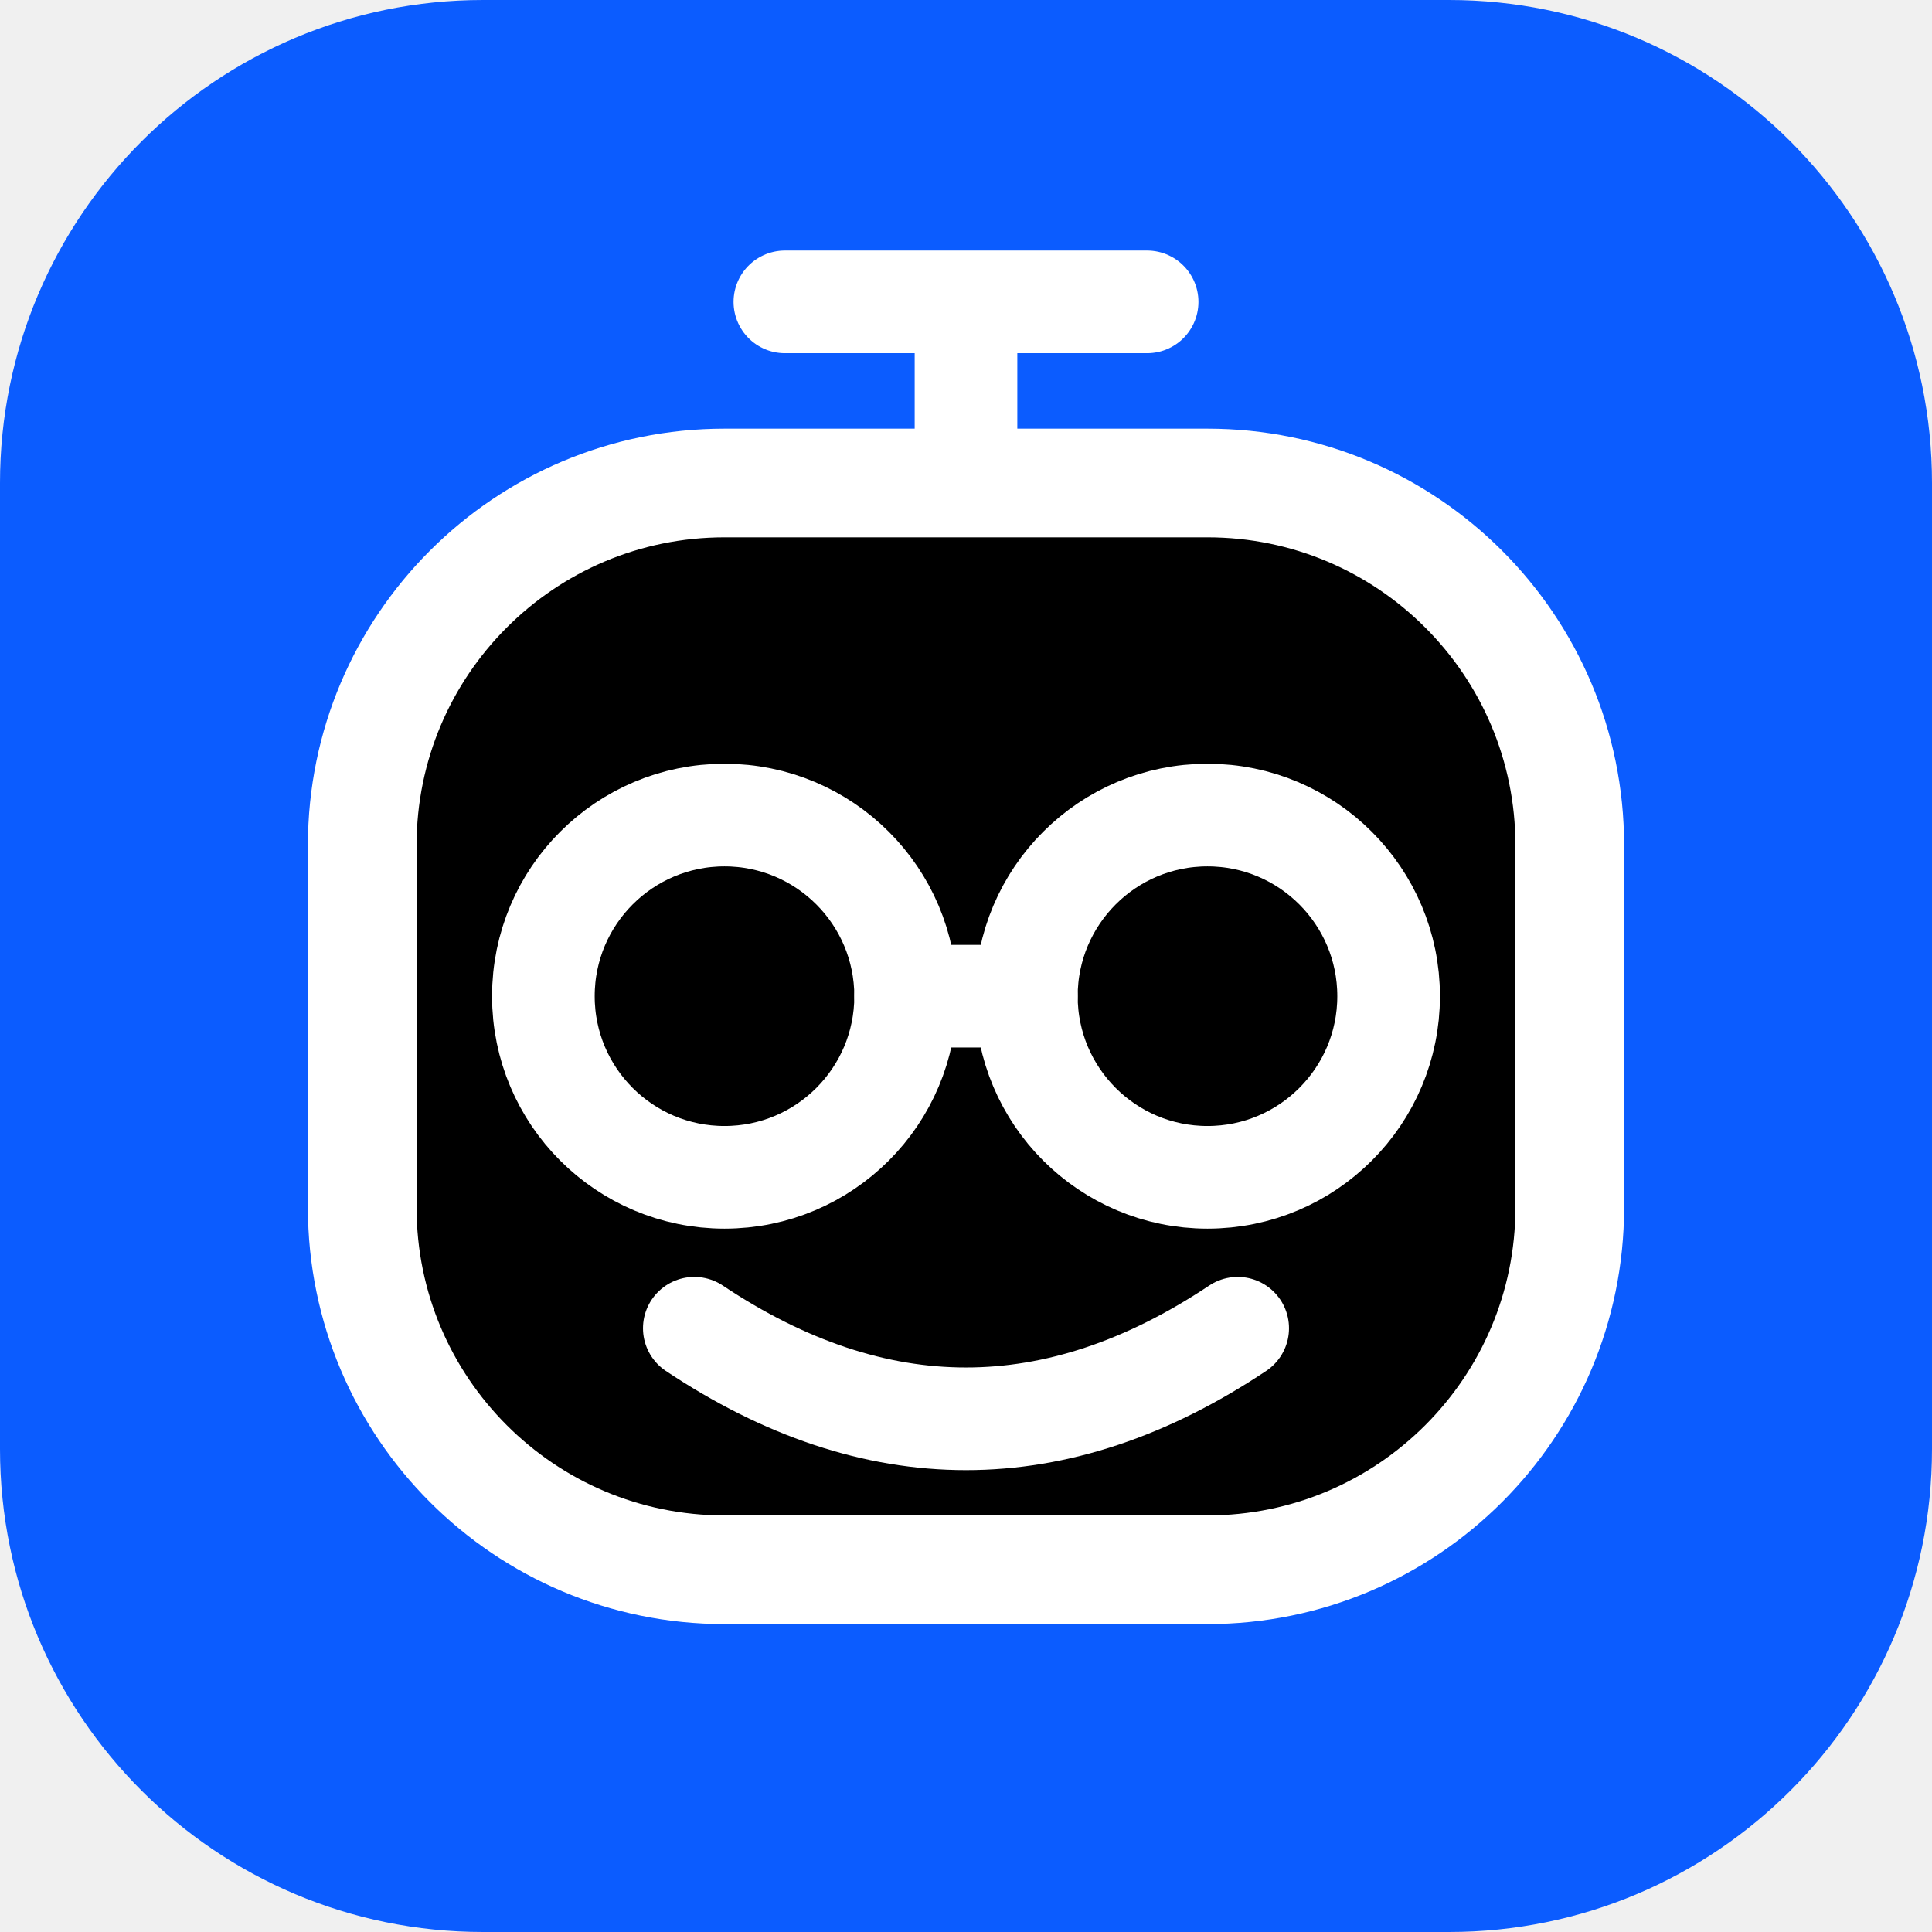
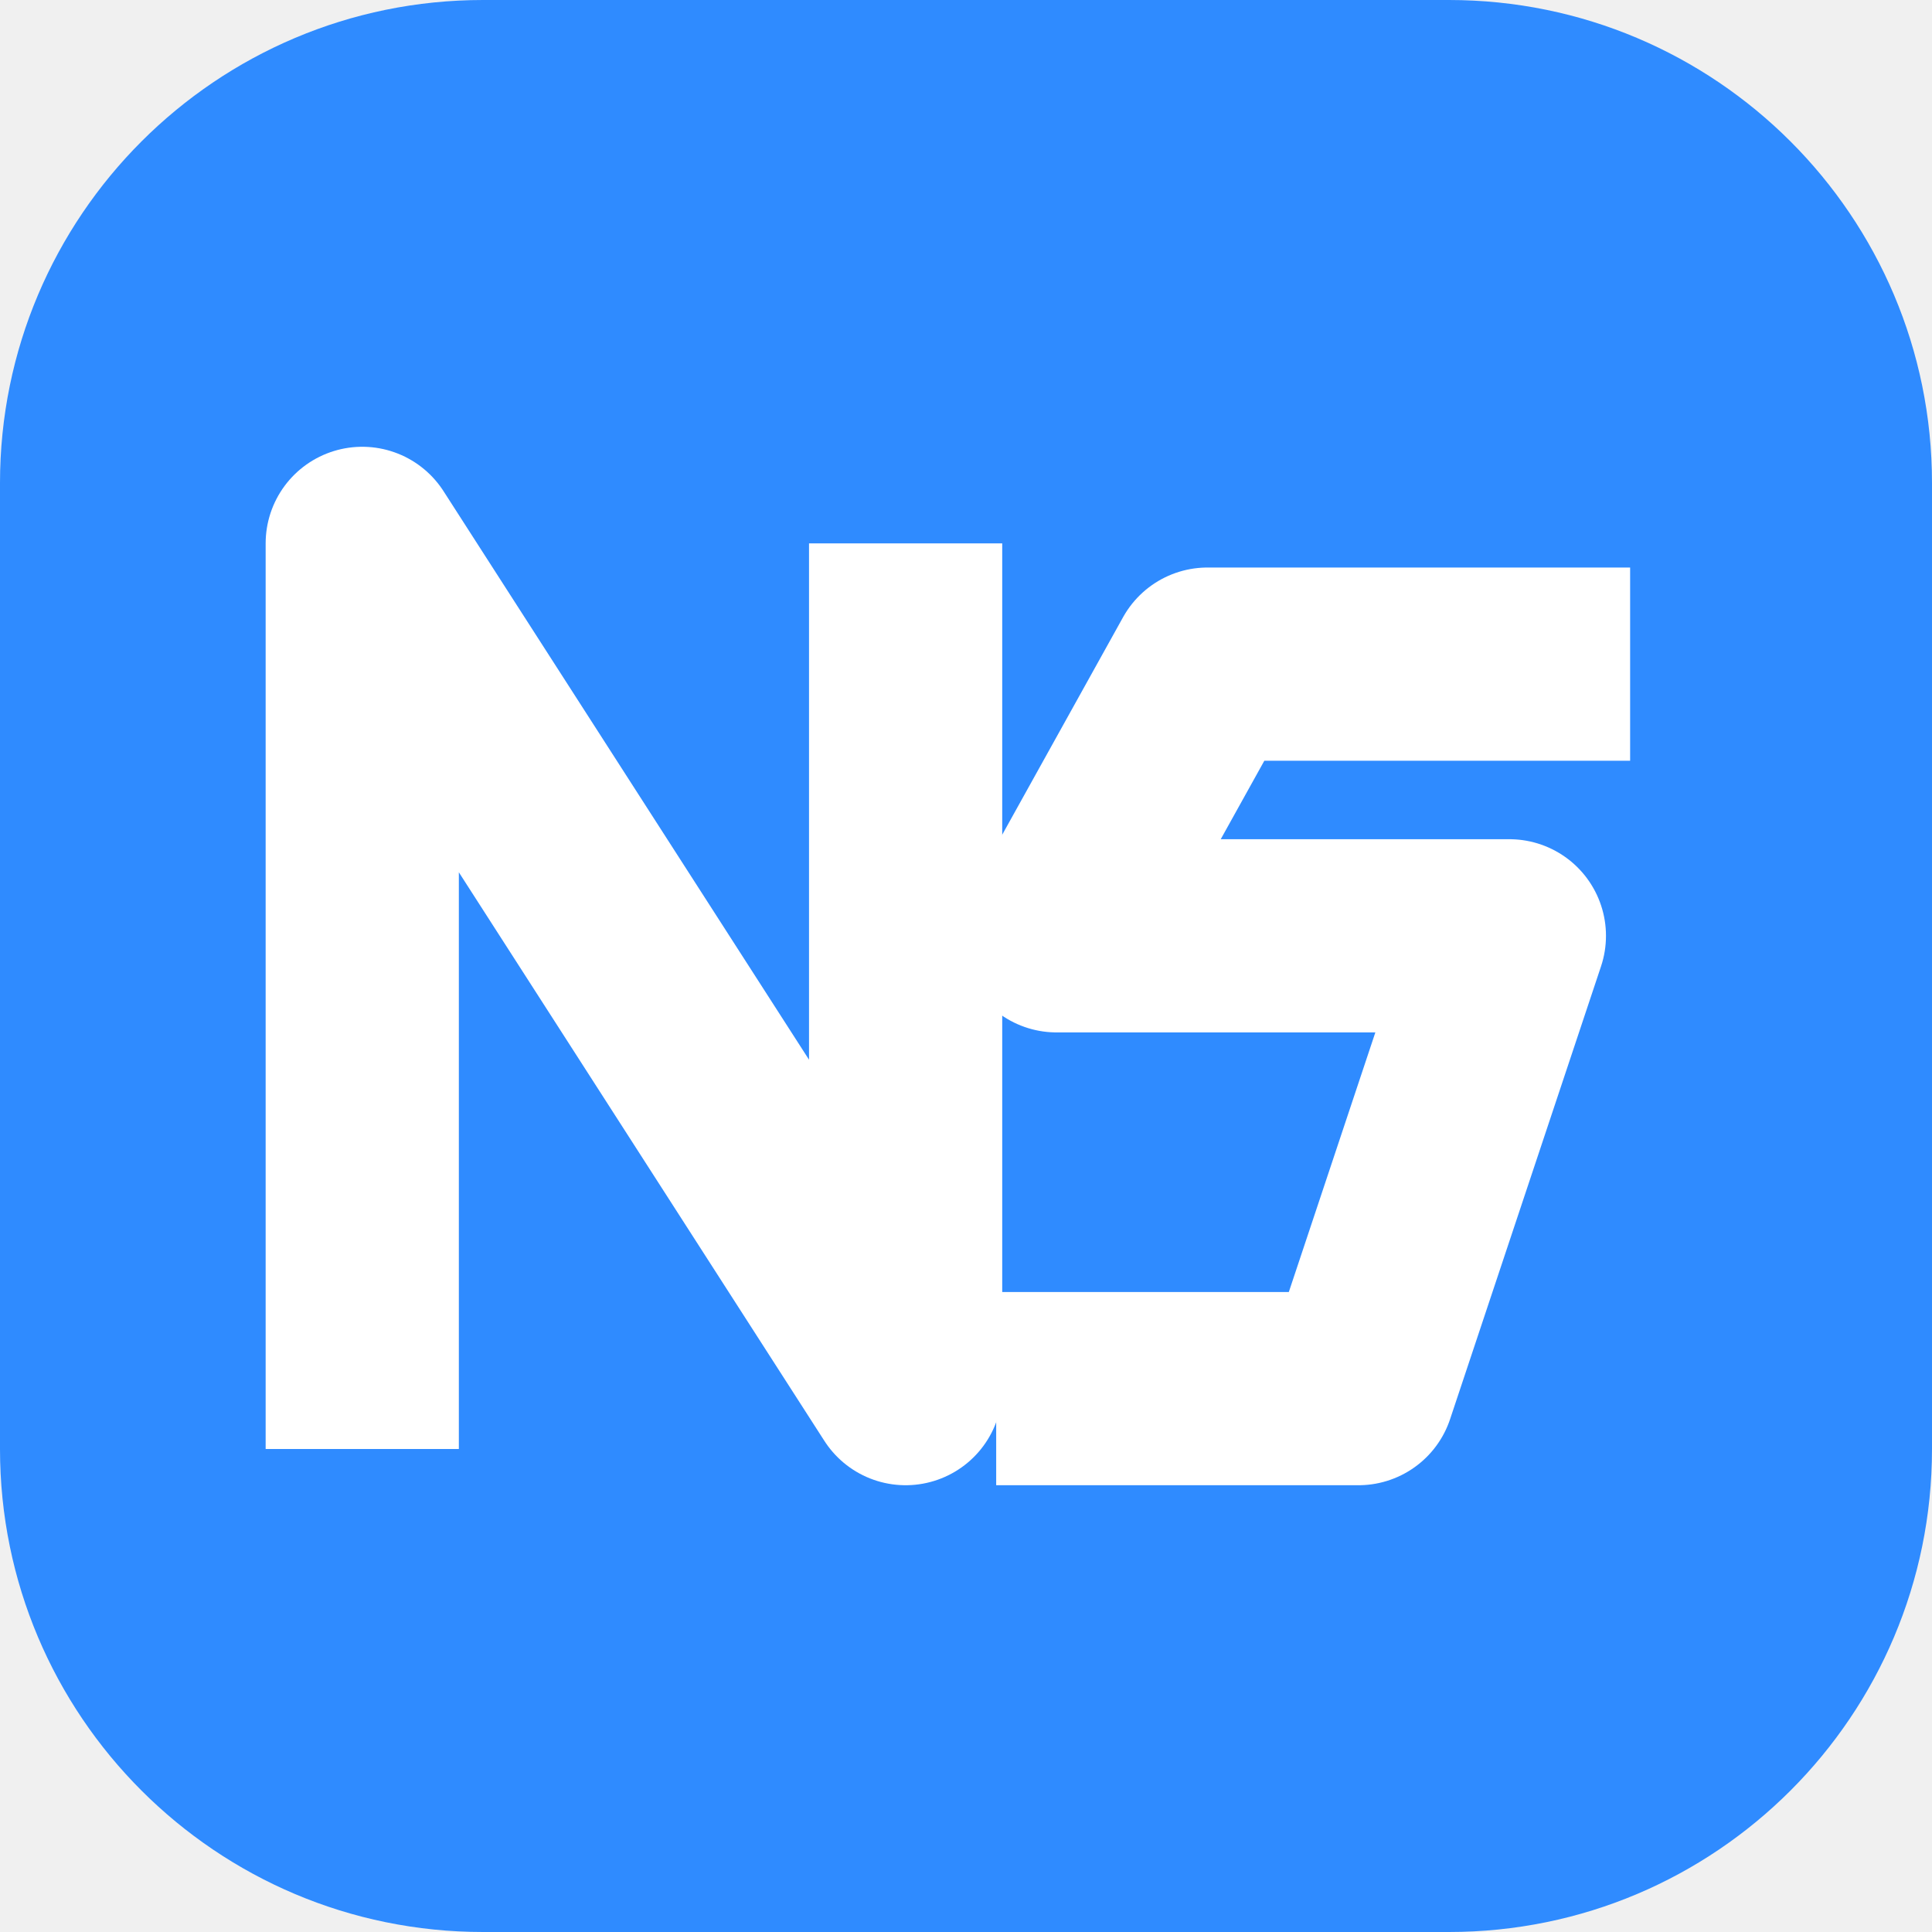
<svg xmlns="http://www.w3.org/2000/svg" viewBox="0 0 32 32">
-   <rect width="32" height="32" rx="8" fill="#0B5CFF" />
-   <path d="M16 5v3M13 5h6" stroke="white" stroke-width="1.7" stroke-linecap="round" />
-   <rect x="6" y="8" width="20" height="18" rx="6" stroke="white" stroke-width="1.8" />
-   <circle cx="12" cy="16.5" r="3" stroke="white" stroke-width="1.7" />
-   <circle cx="20" cy="16.5" r="3" stroke="white" stroke-width="1.7" />
-   <path d="M15 16.5h2M11.5 22c3 2 6 2 9 0" stroke="white" stroke-width="1.7" stroke-linecap="round" />
+   <rect width="32" height="32" rx="8" fill="#2f8bff" />
+   <g fill="none" stroke="#ffffff" stroke-width="3.2" stroke-linejoin="round">
+     <path d="M6 24V9l9 14V9" />
+     <path d="M27 11h-7l-2.5 4.5H25L22.5 23h-6" />
+   </g>
</svg>
